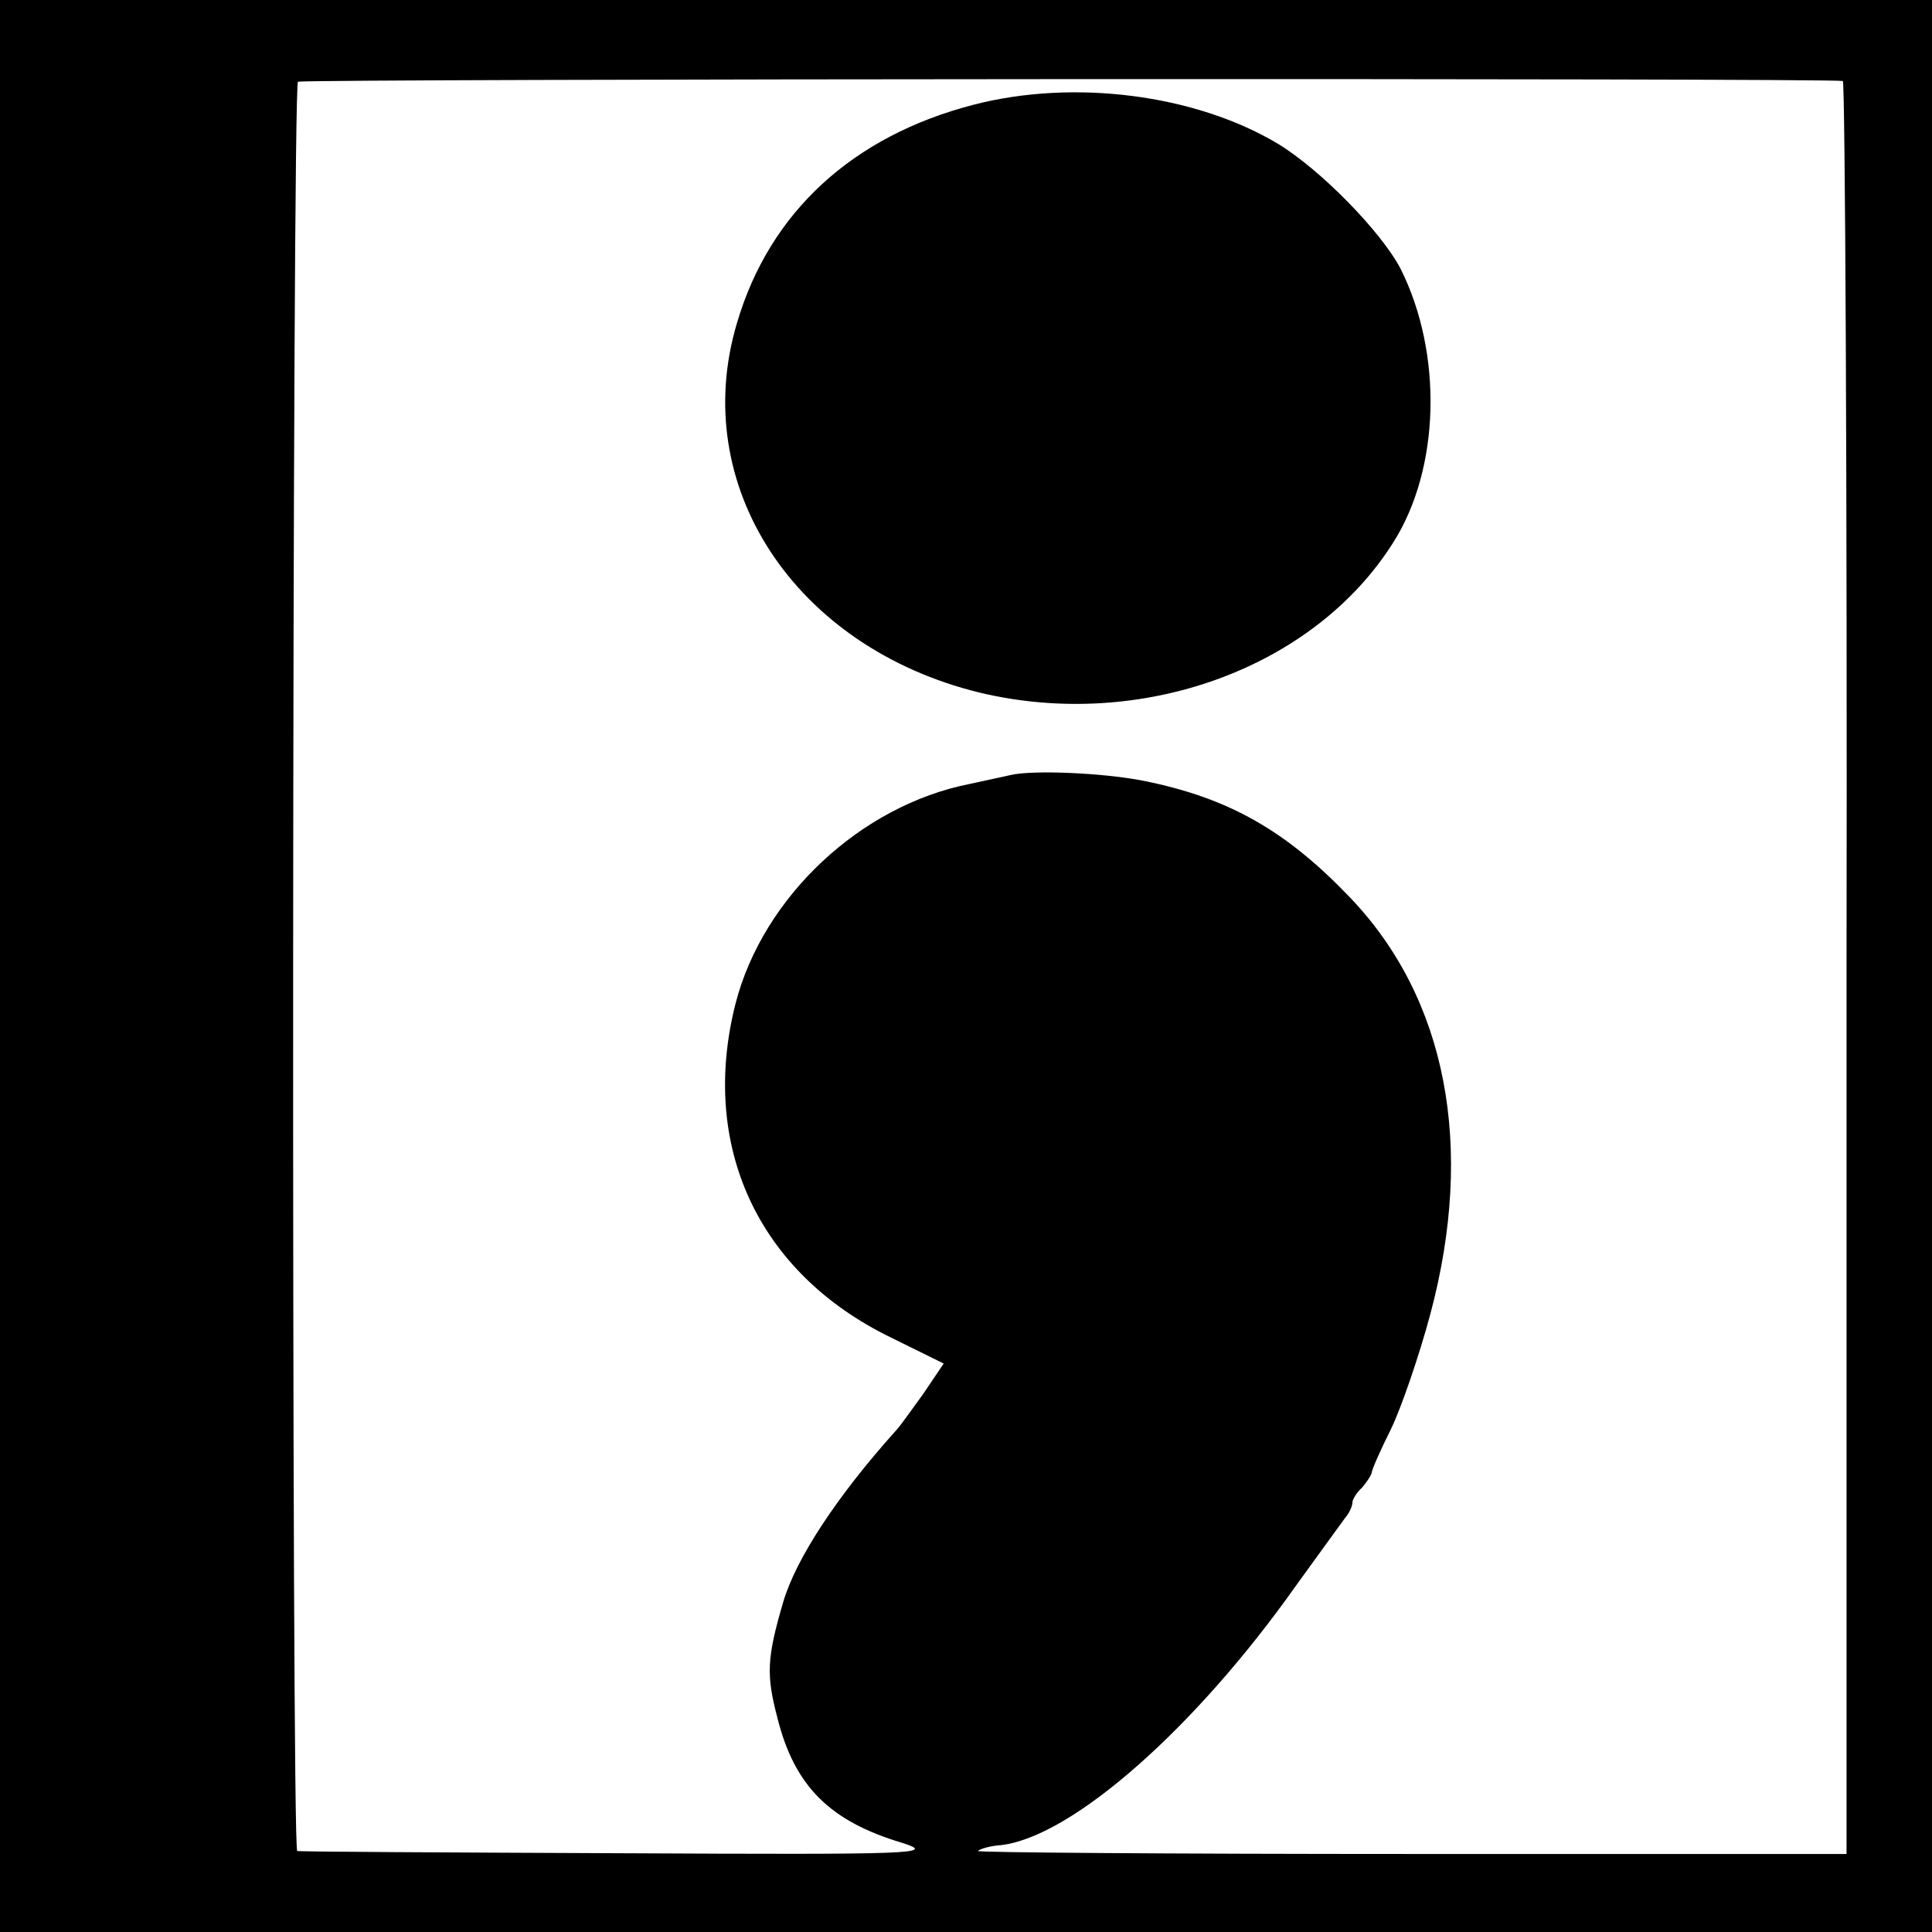
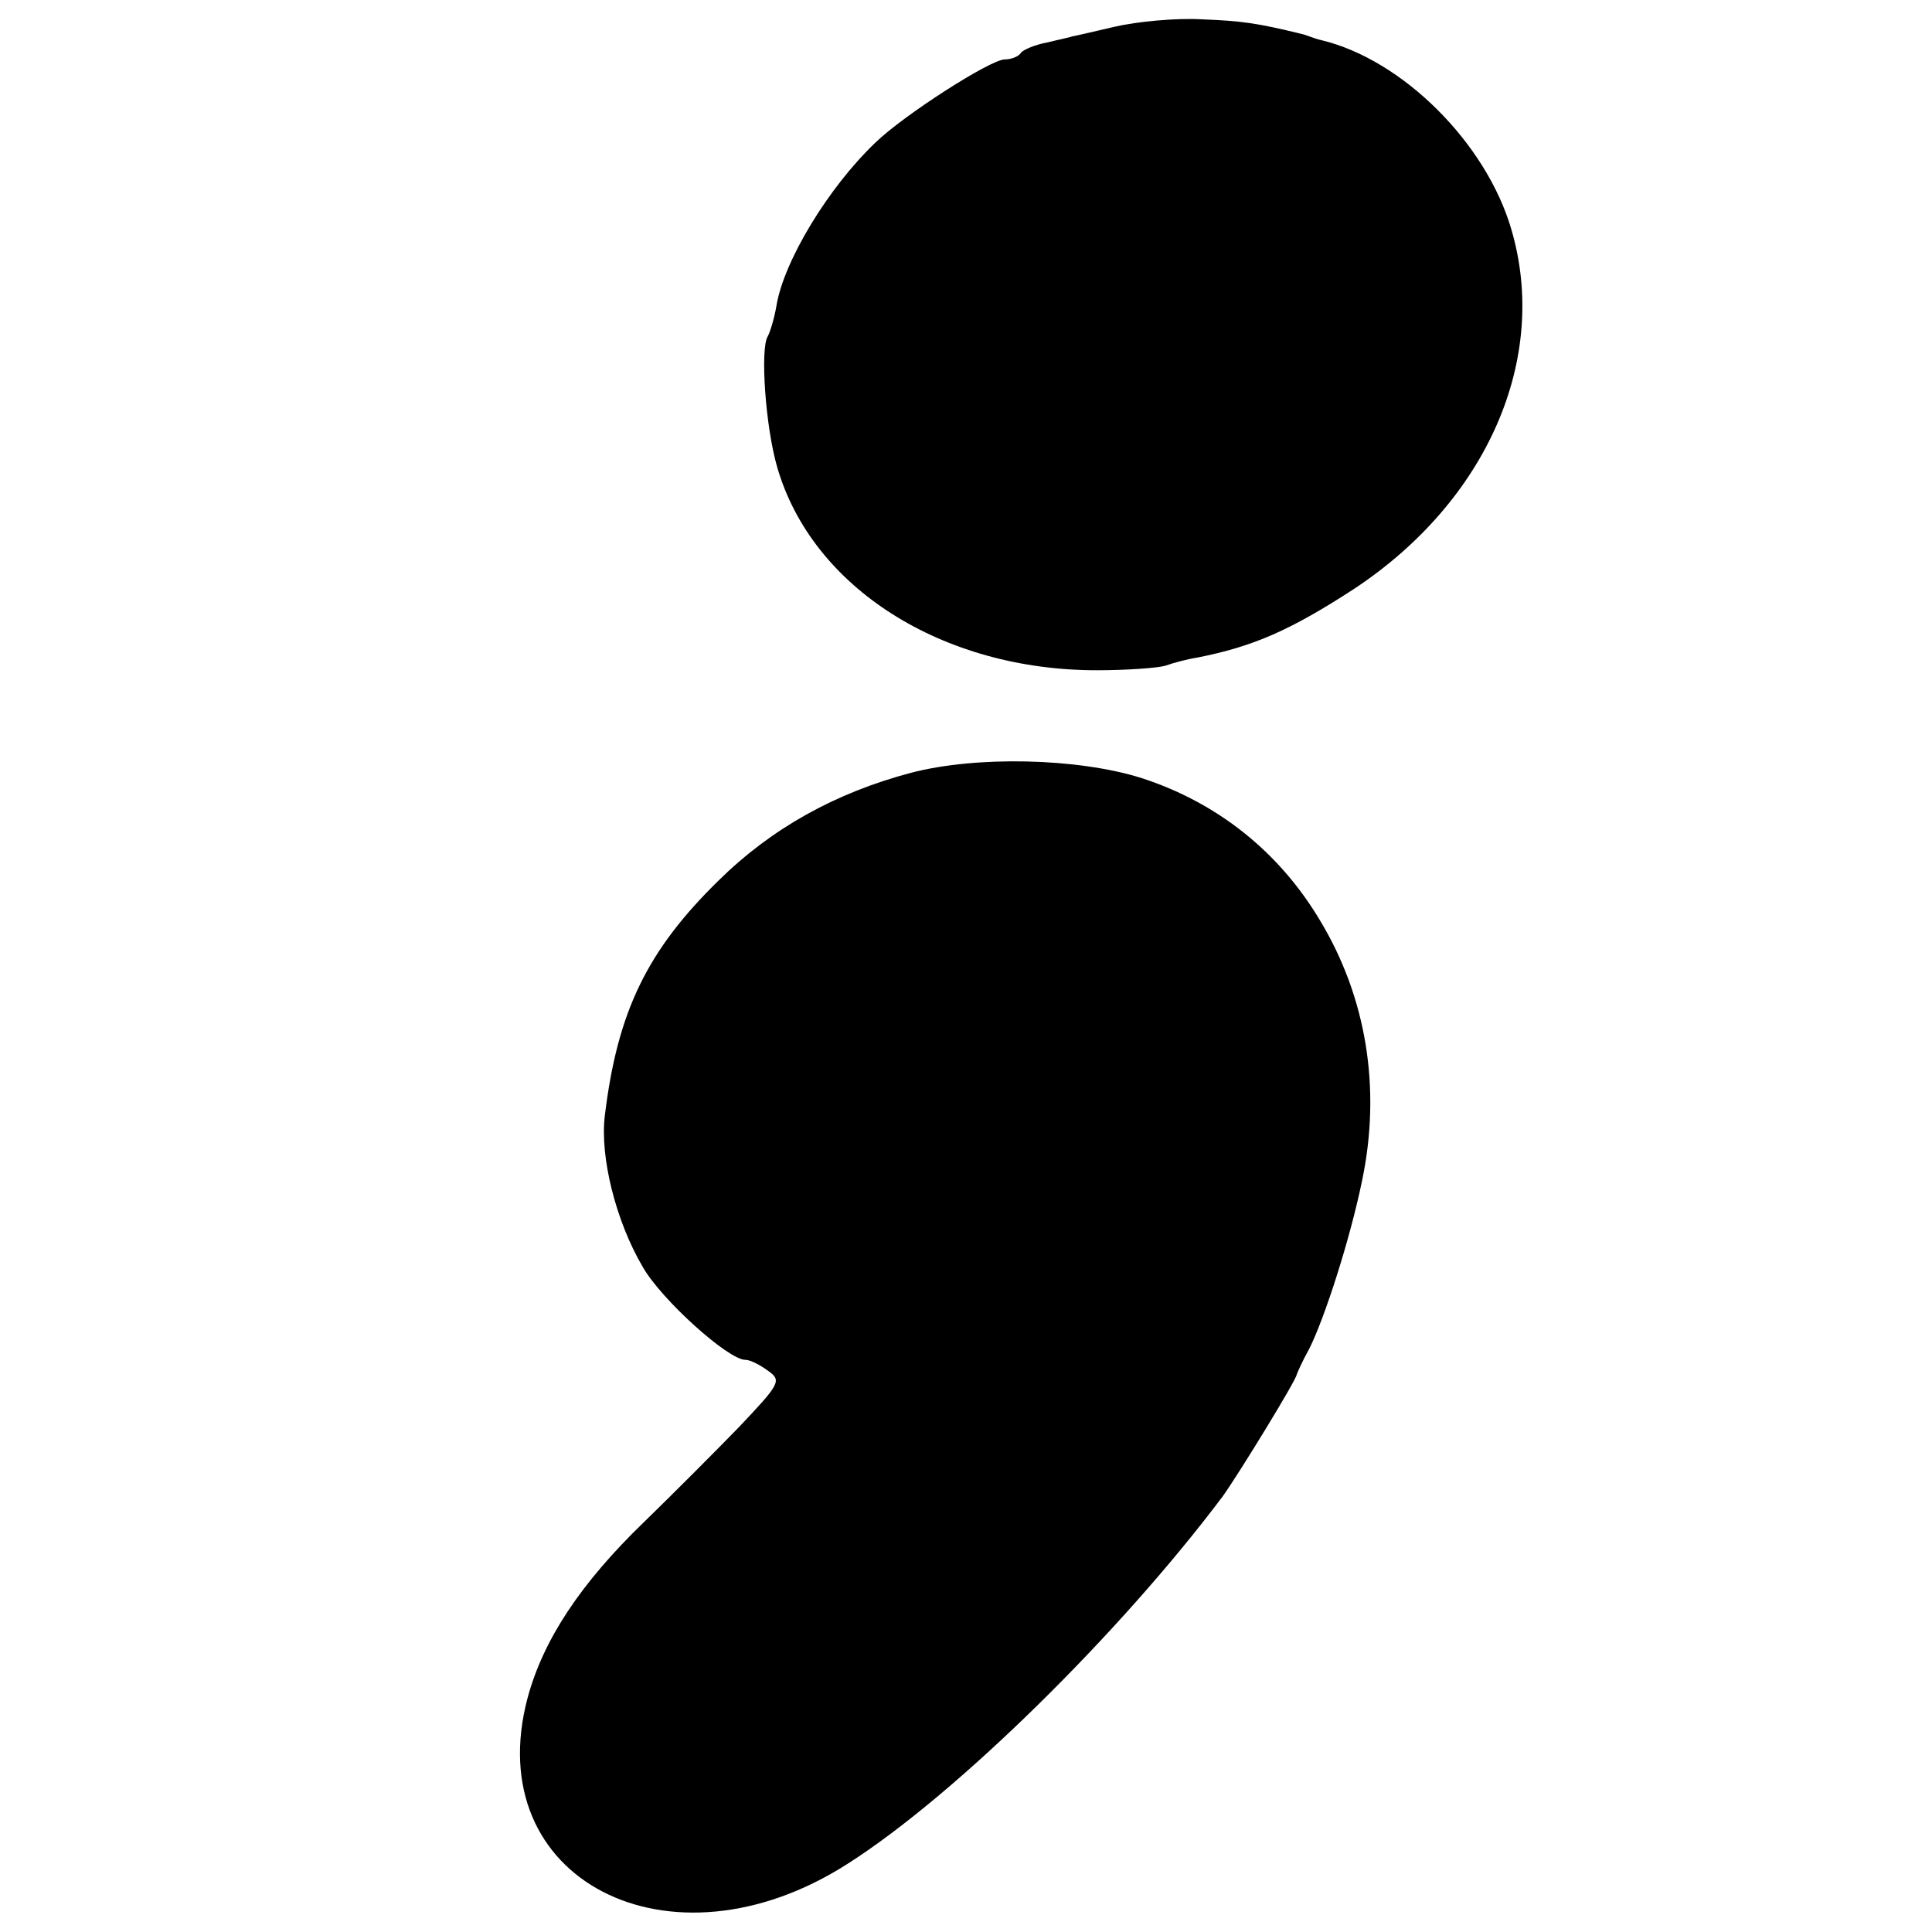
<svg xmlns="http://www.w3.org/2000/svg" version="1.0" width="260pt" height="260pt" viewBox="0 0 260 260" preserveAspectRatio="xMidYMid meet">
  <g transform="translate(0,260) scale(0.1,-0.1)" fill="#000000" stroke="none">
-     <path d="M0 1300 l0 -1300 1300 0 1300 0 0 1300 0 1300 -1300 0 -1300 0 0 -1300z m2480 1191 c3 0 6 -538 5 -1193 l0 -1193 -587 0 c-322 0 -584 2 -582 4 3 3 17 7 32 8 96 12 261 158 396 349 31 43 61 84 66 91 6 7 10 16 10 21 0 4 6 14 13 20 6 7 12 16 13 20 0 4 12 31 26 59 14 29 38 99 53 155 60 225 22 424 -108 560 -86 90 -163 134 -277 157 -54 11 -151 15 -180 8 -8 -2 -33 -7 -55 -12 -147 -29 -278 -152 -315 -295 -49 -192 30 -363 209 -450 l71 -35 -27 -40 c-16 -22 -32 -45 -38 -51 -79 -88 -134 -172 -151 -230 -22 -75 -23 -98 -8 -155 23 -93 71 -140 168 -169 47 -15 21 -16 -379 -14 -237 1 -432 2 -435 3 -8 2 -7 2375 1 2381 6 4 2062 5 2079 1z" />
-     <path d="M1310 2459 c-162 -42 -274 -144 -318 -293 -66 -219 77 -437 326 -498 217 -52 450 32 557 202 63 99 67 254 10 368 -26 50 -108 134 -166 169 -111 66 -274 87 -409 52z" />
+     <path d="M1500 2564 c-30 -7 -56 -13 -57 -13 -2 -1 -17 -4 -33 -8 -17 -3 -33 -10 -36 -14 -3 -5 -13 -9 -22 -9 -19 0 -136 -75 -174 -112 -63 -60 -123 -159 -133 -219 -3 -18 -9 -37 -12 -42 -10 -17 -3 -121 13 -176 47 -162 222 -273 430 -273 40 0 81 3 92 6 11 4 30 9 43 11 76 15 126 37 212 93 178 118 262 309 211 483 -34 117 -147 229 -256 255 -5 1 -10 3 -13 4 -3 1 -8 3 -12 4 -61 15 -83 18 -136 20 -34 2 -87 -3 -117 -10z" />
+     <path d="M1226 1560 c-102 -27 -188 -75 -259 -145 -96 -94 -136 -176 -153 -316 -7 -56 15 -143 51 -204 25 -44 115 -125 138 -125 7 0 20 -7 31 -15 18 -13 16 -17 -40 -76 -33 -34 -90 -91 -127 -127 -86 -83 -136 -159 -157 -237 -65 -244 191 -377 431 -223 146 93 367 311 505 495 22 31 98 155 99 163 1 3 8 19 17 35 21 42 55 148 71 226 26 124 6 247 -57 351 -55 92 -138 158 -240 191 -86 27 -222 30 -310 7z" />
  </g>
</svg>
